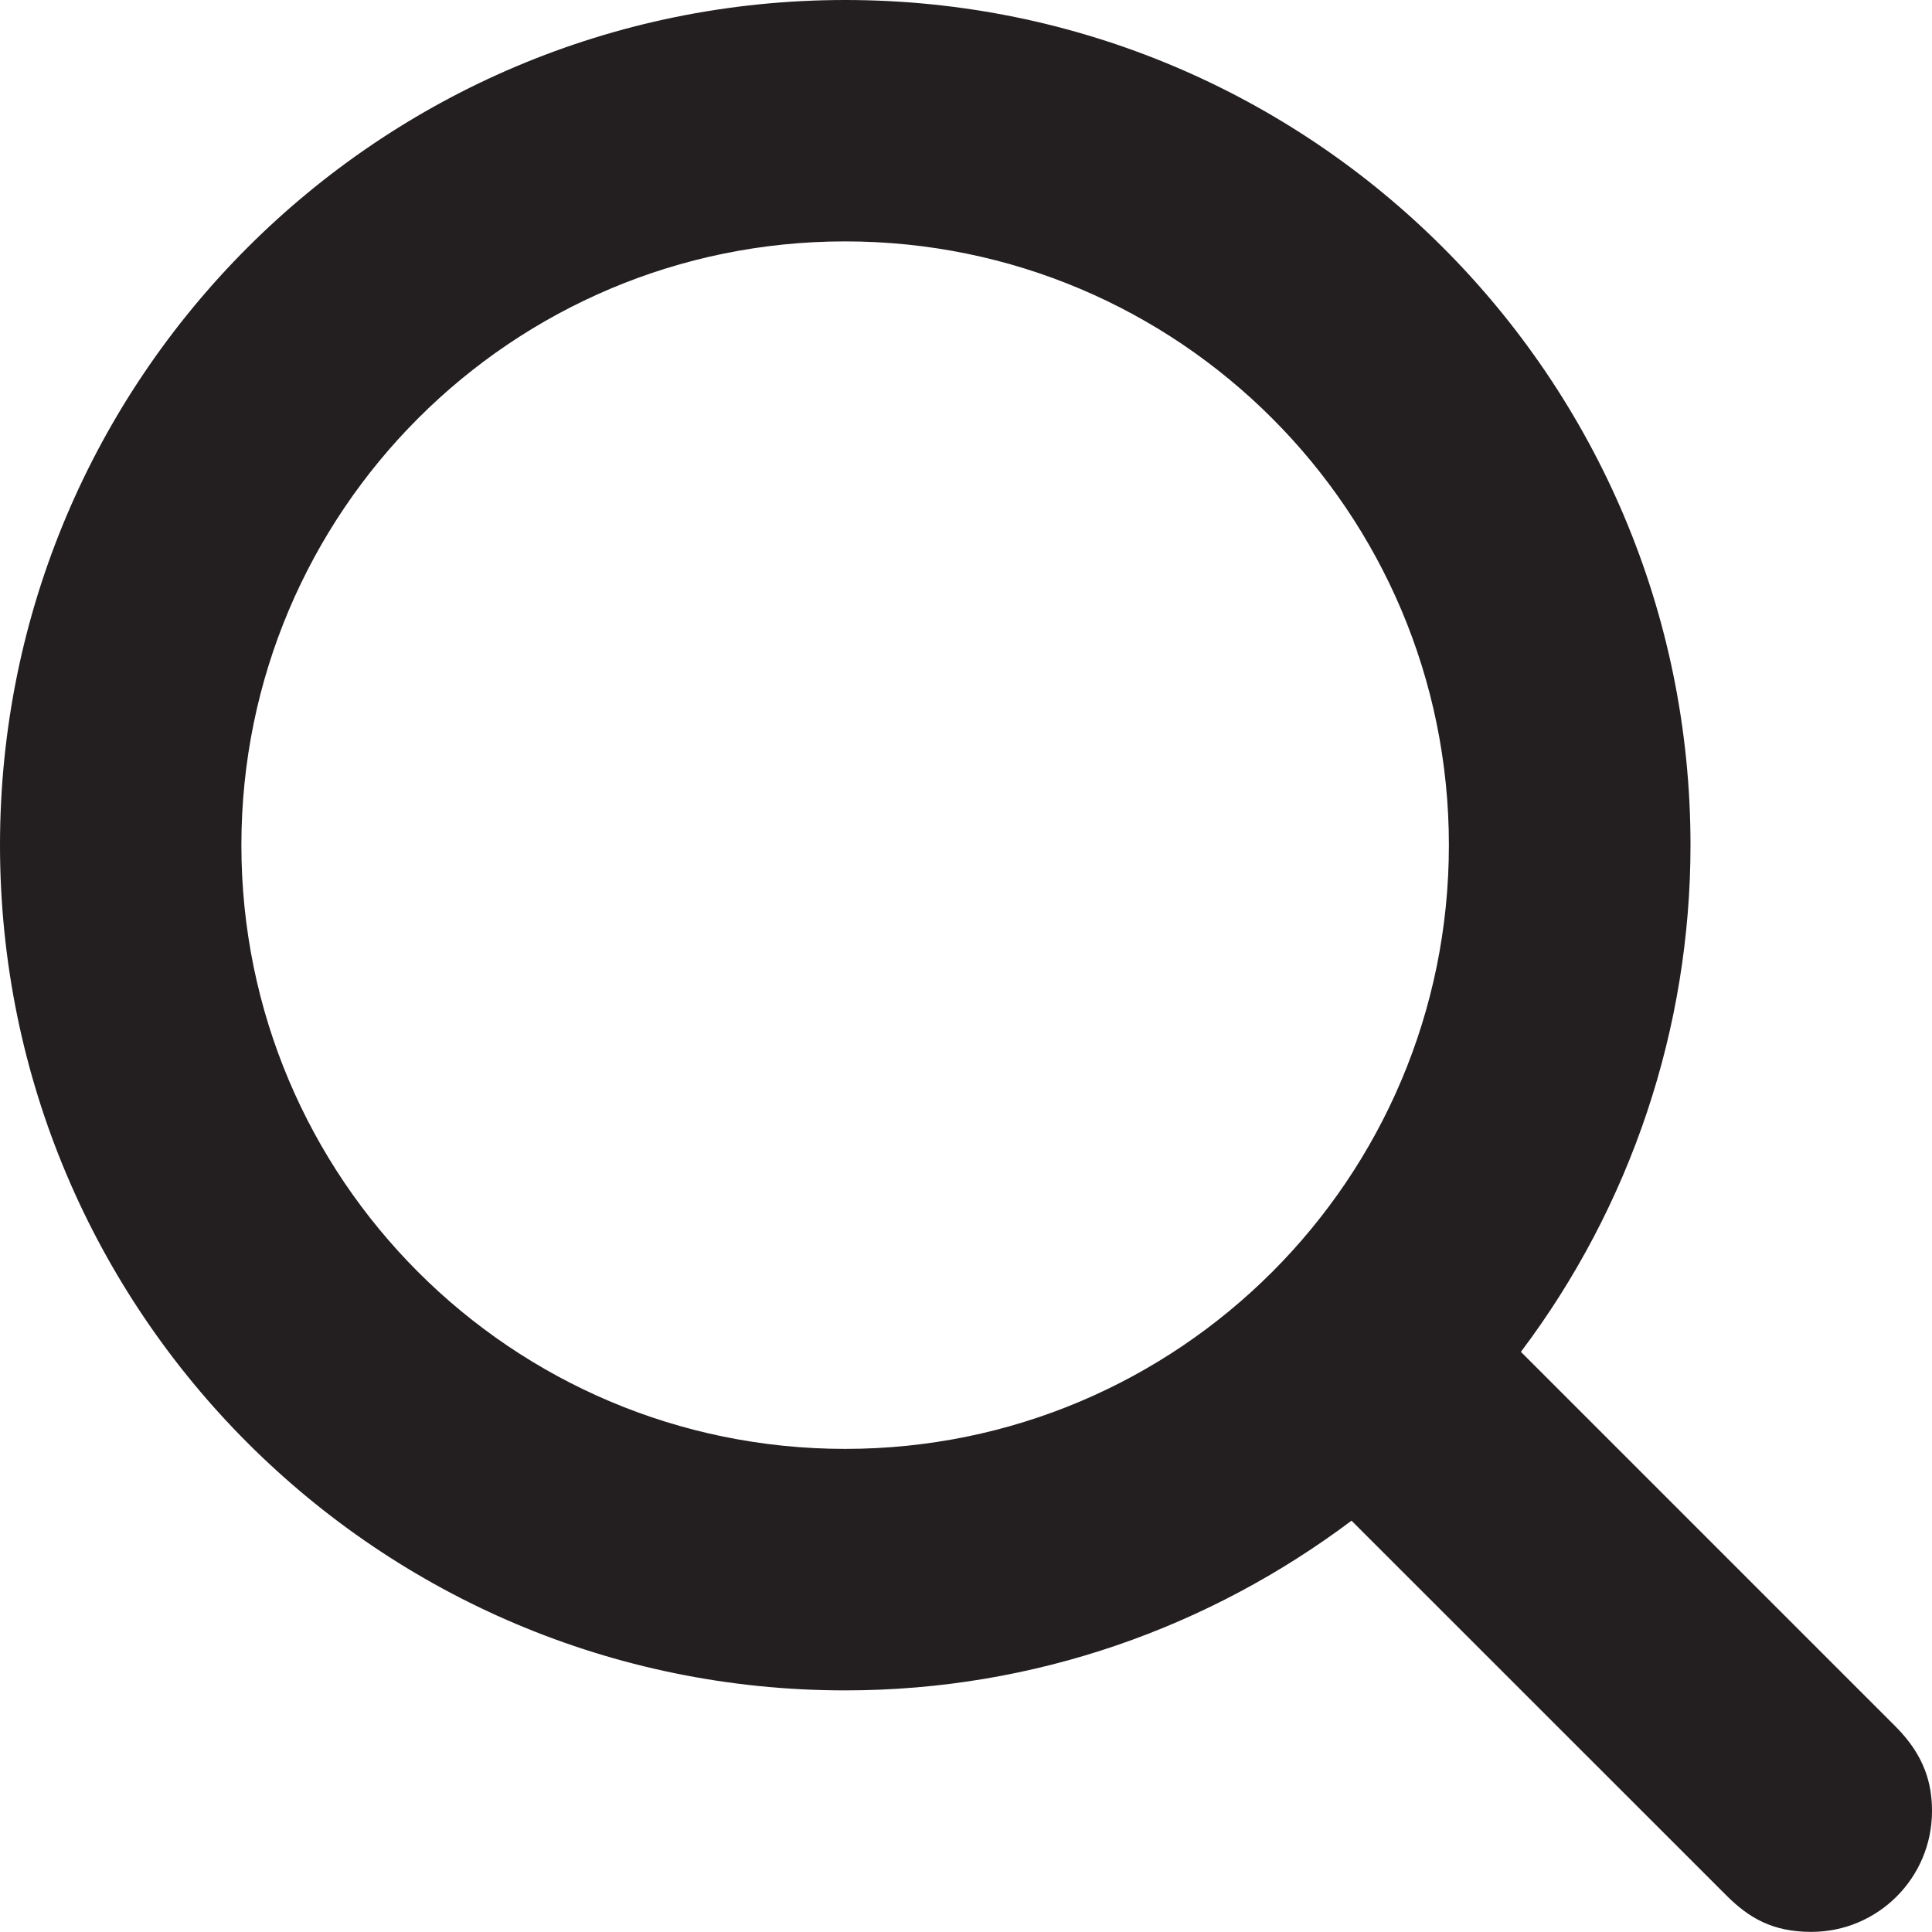
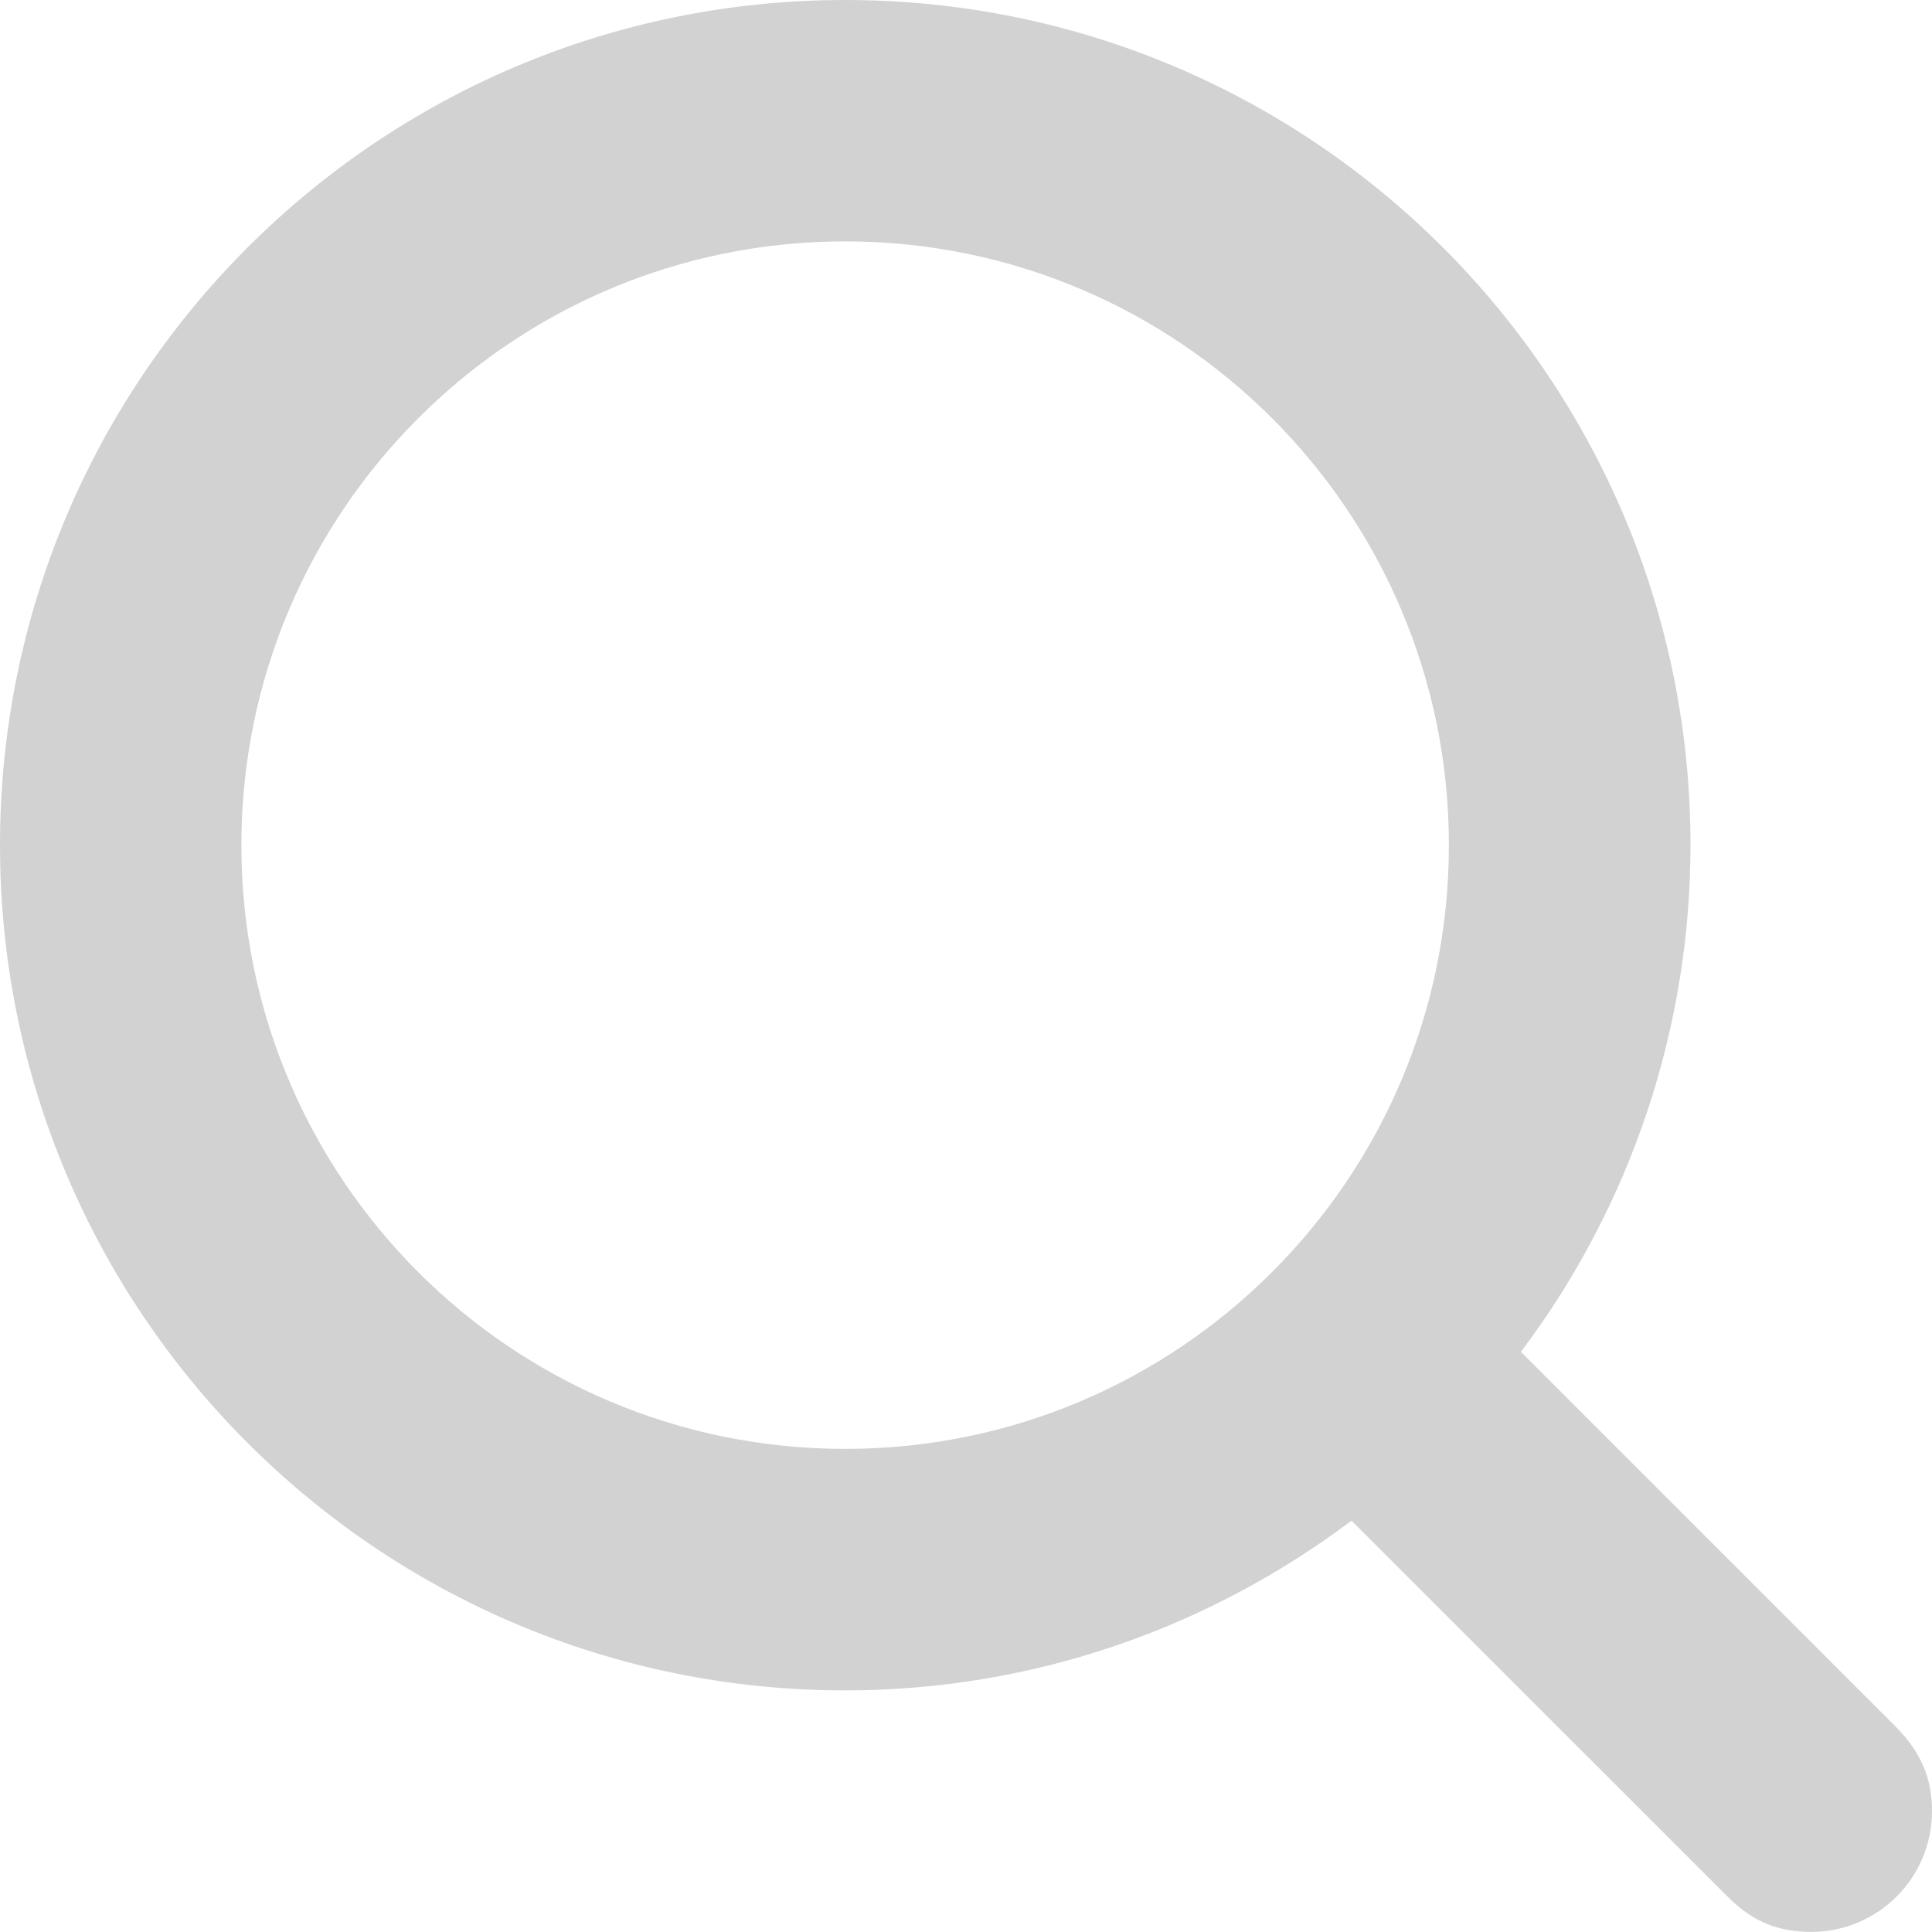
<svg xmlns="http://www.w3.org/2000/svg" width="17.6" height="17.6" viewBox="-0.8 -0.8 17.6 17.6">
-   <path fill="#231F20" d="M16.47 14.93l-3.415-3.415A7.67 7.67 0 0 0 14.6 6.899C14.6 2.646 11.153-.8 6.9-.8S-.8 2.646-.8 6.899s3.446 7.7 7.699 7.7c1.734 0 3.326-.58 4.613-1.546l3.417 3.416c.203.202.418.33.771.33a1.1 1.1 0 0 0 1.1-1.1c0-.24-.061-.499-.33-.769zM1.399 6.899a5.5 5.5 0 1 1 11 0c0 3.038-2.462 5.5-5.5 5.5s-5.5-2.461-5.5-5.5z" />
+   <path fill="#d3d2d2" d="M16.47 14.93l-3.415-3.415A7.67 7.67 0 0 0 14.6 6.899C14.6 2.646 11.153-.8 6.9-.8S-.8 2.646-.8 6.899s3.446 7.7 7.699 7.7c1.734 0 3.326-.58 4.613-1.546l3.417 3.416c.203.202.418.33.771.33a1.1 1.1 0 0 0 1.1-1.1c0-.24-.061-.499-.33-.769zM1.399 6.899a5.5 5.5 0 1 1 11 0c0 3.038-2.462 5.5-5.5 5.5s-5.5-2.461-5.5-5.5z" />
</svg>
